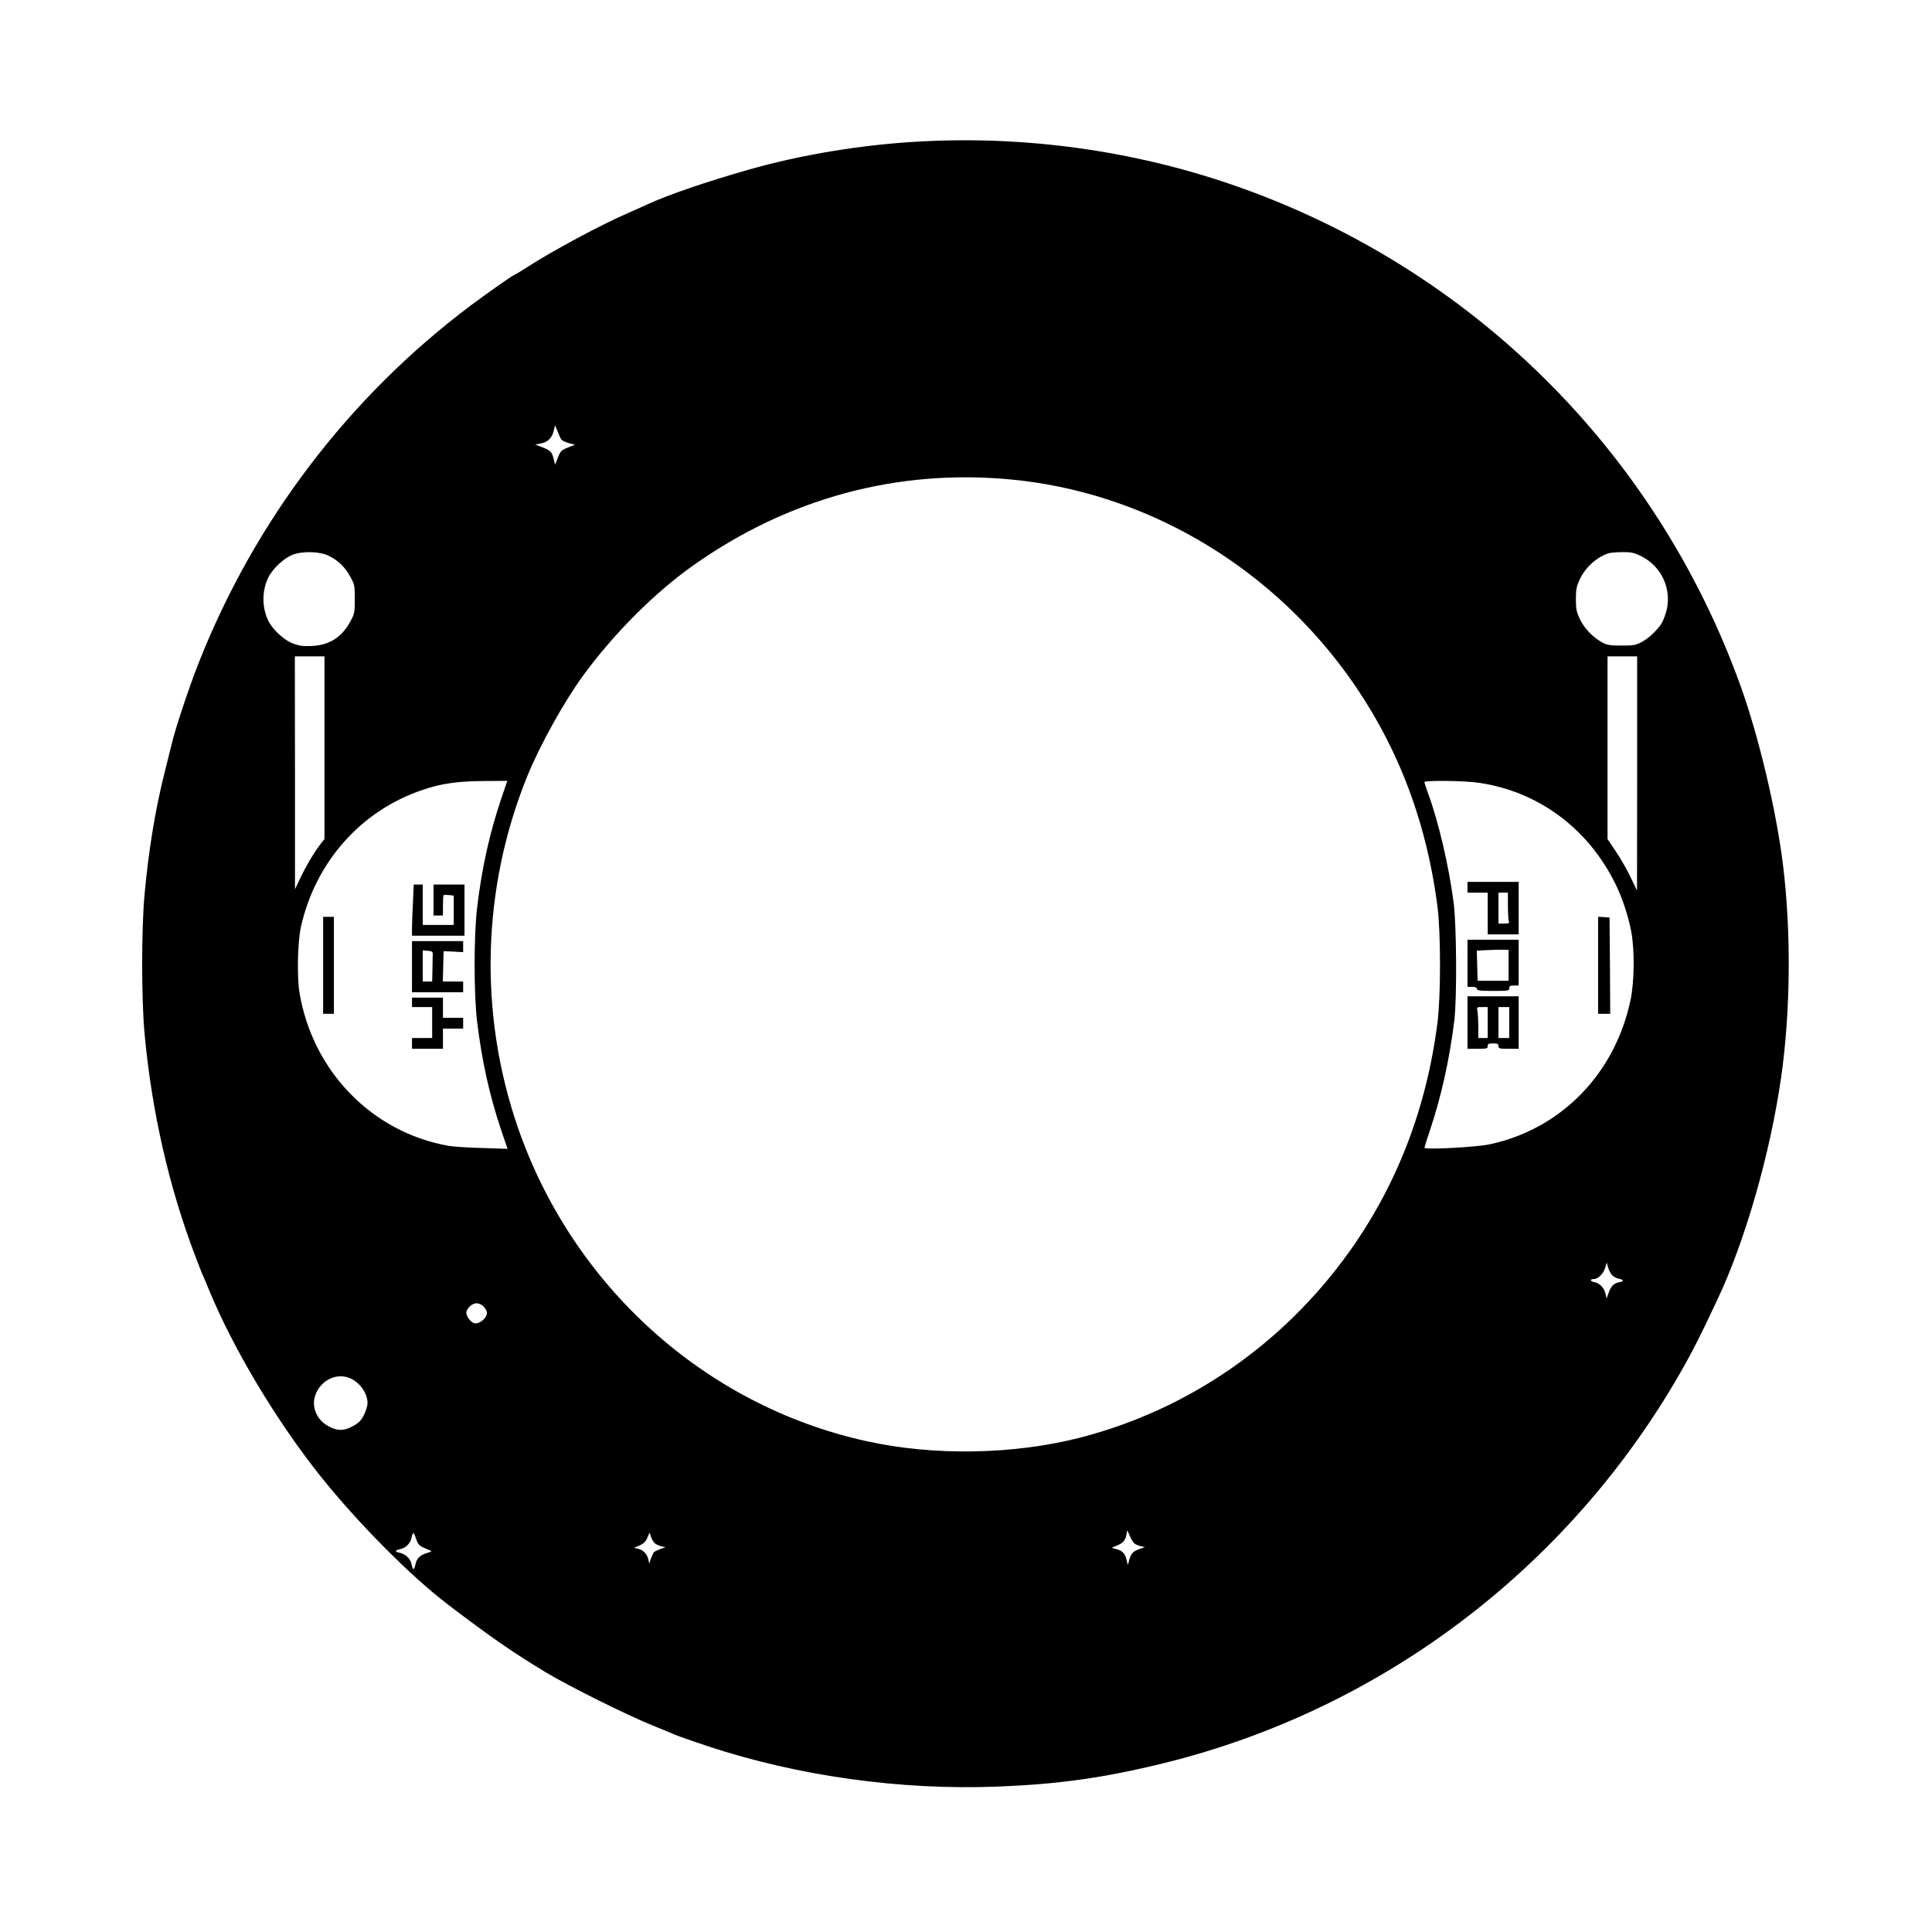
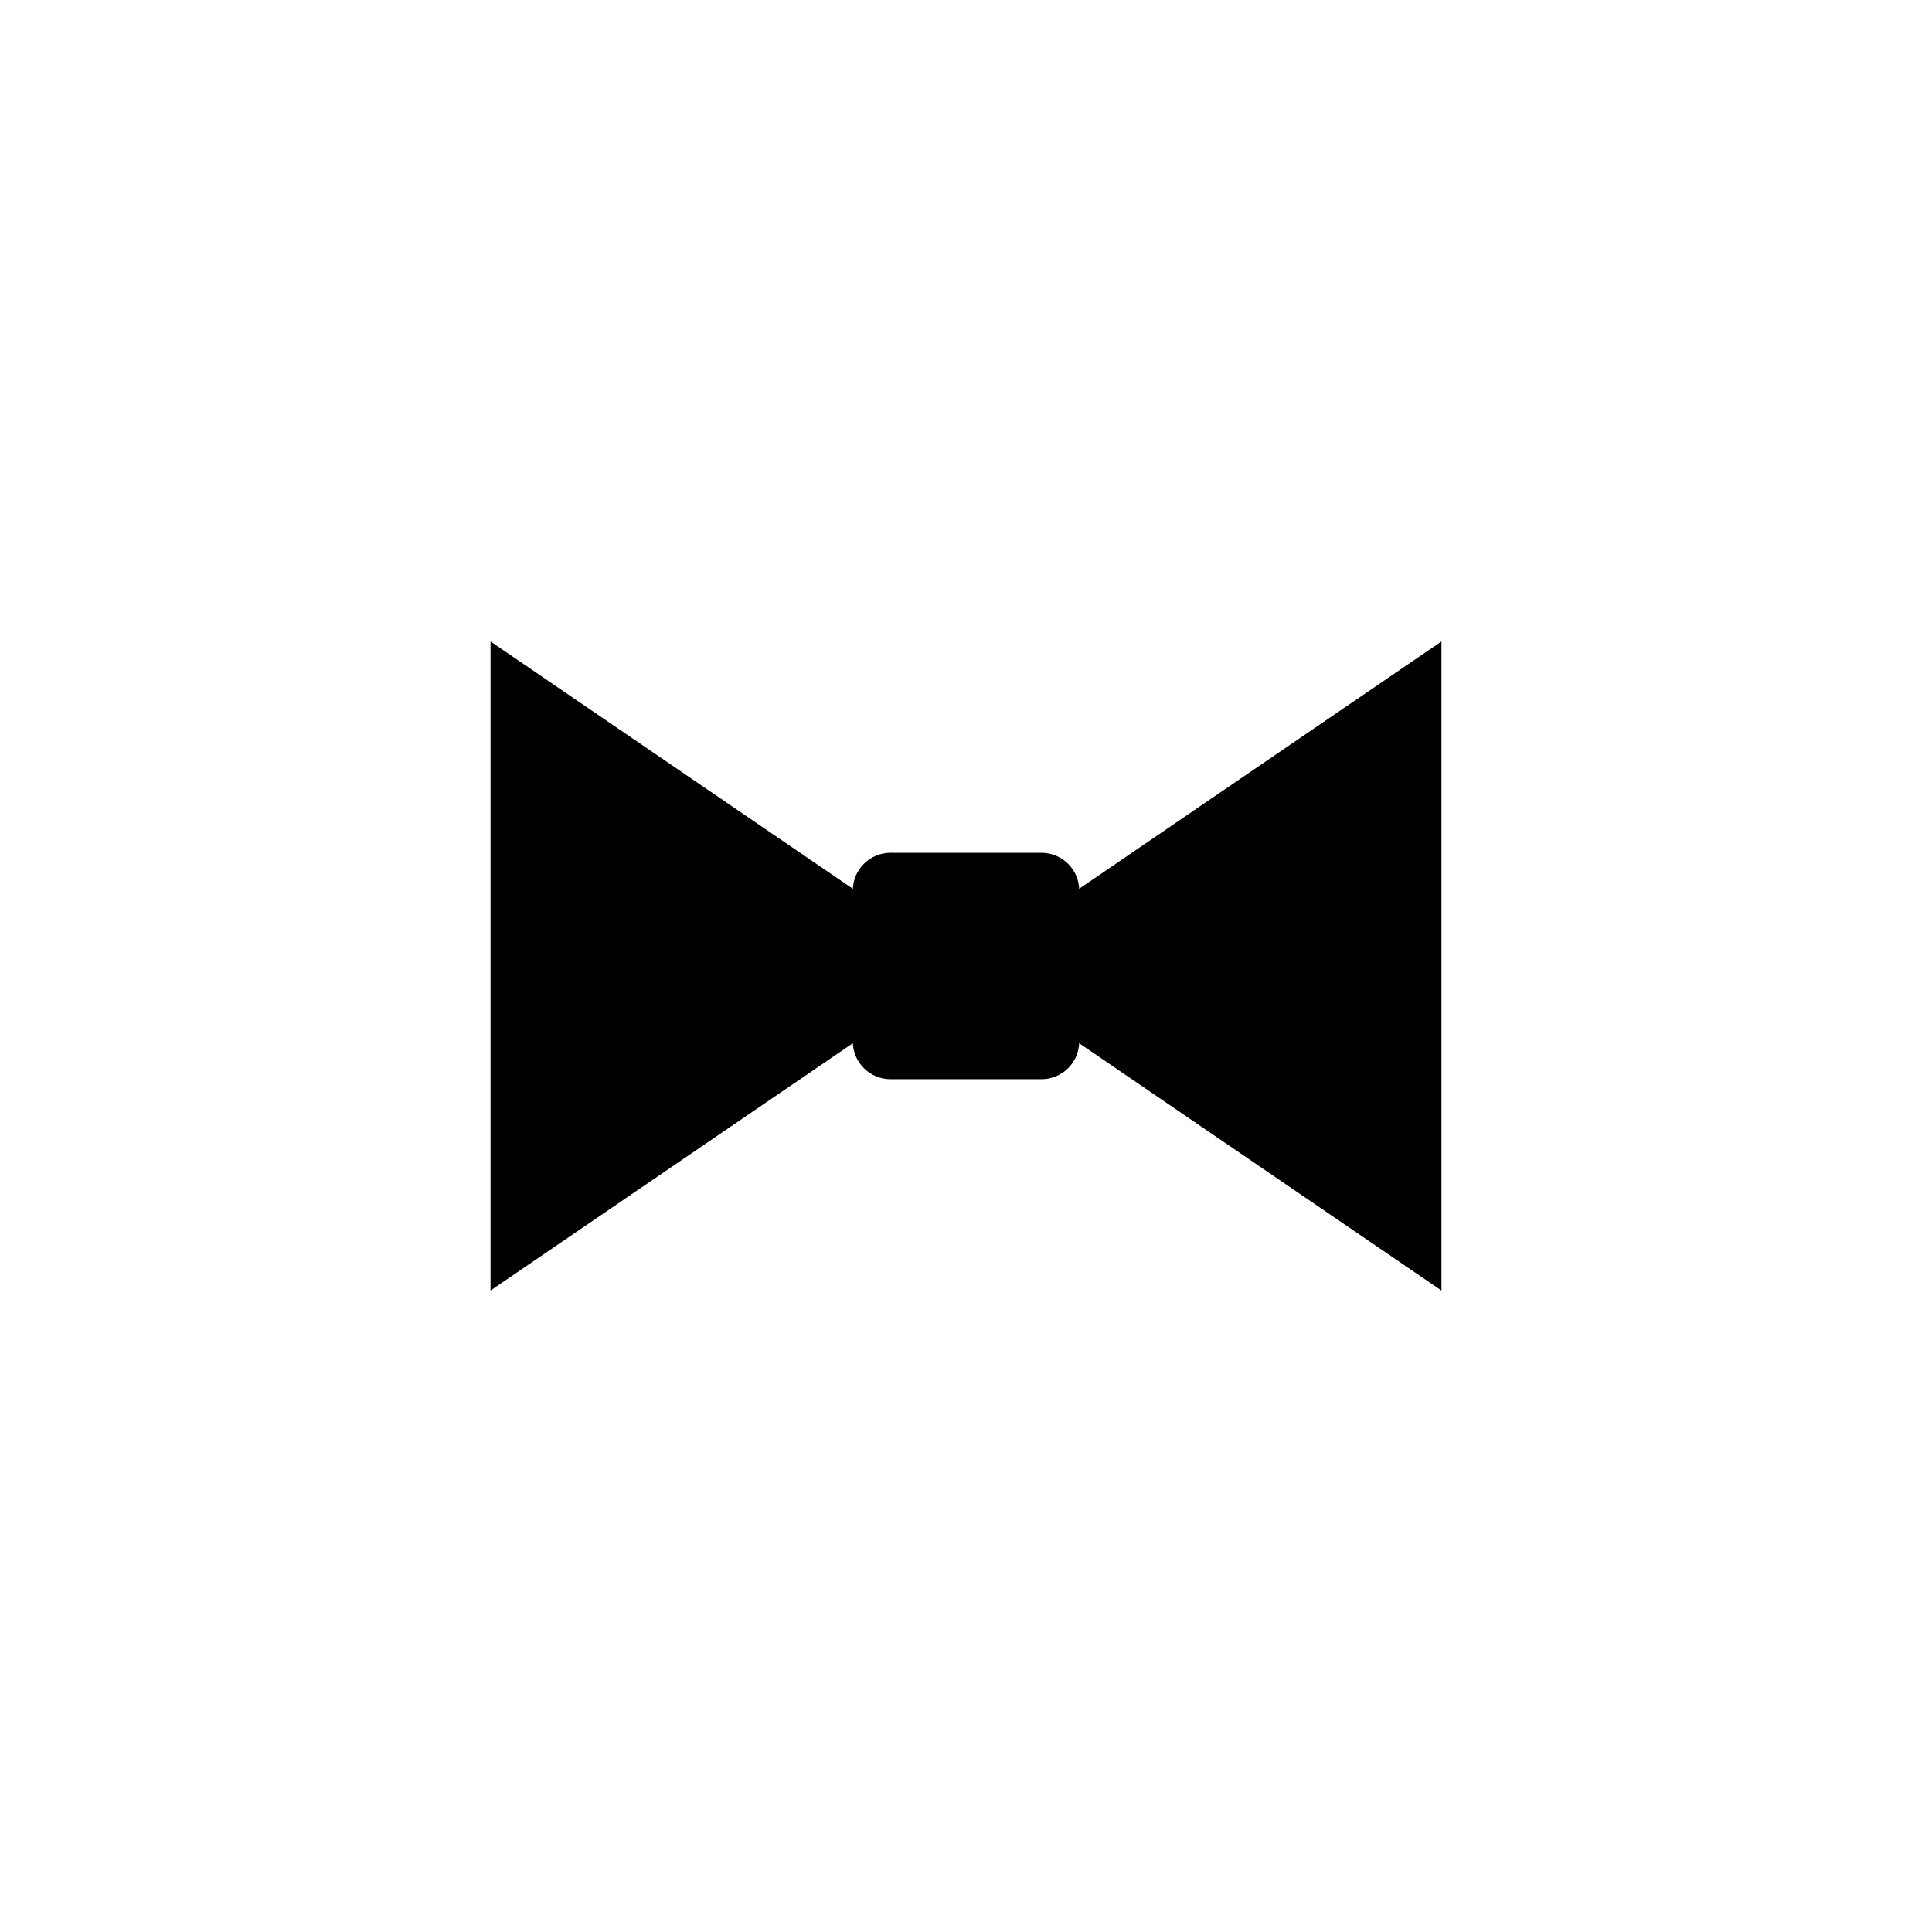
- <svg xmlns="http://www.w3.org/2000/svg" version="1.0" width="1435pt" height="1435pt" viewBox="0 0 1435 1435" preserveAspectRatio="xMidYMid meet">
-   <g transform="translate(0,1435) scale(0.1,-0.1)" fill="#000000" stroke="none">
-     <path d="M6832 13299 c-428 -23 -883 -98 -1274 -210 -312 -89 -592 -185 -743 -254 -38 -18 -104 -47 -145 -65 -210 -91 -561 -280 -754 -404 -48 -31 -89 -56 -92 -56 -10 0 -191 -127 -329 -230 -902 -677 -1603 -1598 -2019 -2653 -73 -184 -178 -501 -201 -605 -2 -9 -24 -96 -48 -192 -72 -282 -122 -585 -153 -920 -24 -255 -24 -785 0 -1040 53 -577 183 -1144 377 -1651 27 -71 53 -138 58 -147 5 -9 23 -53 41 -97 181 -441 504 -980 831 -1390 277 -347 669 -742 949 -955 316 -241 486 -358 730 -505 175 -104 592 -312 785 -390 77 -31 154 -63 172 -71 18 -8 126 -46 240 -84 672 -222 1432 -328 2153 -300 457 18 790 65 1238 175 1640 405 3043 1480 3871 2967 72 130 110 205 237 475 206 435 392 1084 473 1648 70 486 76 1075 15 1575 -49 403 -178 950 -314 1330 -631 1758 -2020 3126 -3787 3731 -737 252 -1528 361 -2311 318z m-2661 -2215 c6 -8 32 -19 56 -26 l44 -11 -53 -21 c-48 -19 -55 -26 -74 -74 l-21 -53 -11 44 c-13 52 -24 62 -89 87 l-48 18 38 7 c54 10 85 39 99 92 l11 45 18 -46 c10 -26 23 -54 30 -62z m3334 -295 c981 -92 1894 -618 2492 -1436 371 -508 596 -1084 680 -1738 25 -197 25 -662 0 -860 -81 -636 -301 -1207 -657 -1705 -489 -683 -1190 -1168 -1989 -1376 -498 -129 -1095 -140 -1601 -27 -1196 265 -2179 1153 -2585 2333 -291 847 -265 1775 71 2604 95 233 275 557 416 749 229 313 532 616 818 818 704 498 1512 717 2355 638z m-5064 -567 c70 -34 122 -84 160 -154 33 -60 34 -67 34 -168 0 -101 -1 -108 -34 -168 -63 -116 -156 -175 -286 -180 -64 -3 -92 1 -138 18 -69 26 -152 103 -185 171 -47 98 -47 220 0 318 31 65 116 145 180 170 73 29 203 26 269 -7z m9739 2 c162 -75 244 -255 194 -424 -9 -29 -23 -65 -32 -79 -30 -49 -97 -113 -147 -139 -45 -24 -61 -27 -150 -27 -86 0 -106 3 -144 23 -70 38 -135 106 -167 175 -25 53 -29 75 -29 147 0 72 4 94 29 147 41 89 128 167 216 194 14 4 59 8 100 8 60 1 86 -4 130 -25z m-9770 -1428 l0 -678 -29 -37 c-44 -55 -110 -167 -152 -256 l-38 -80 0 865 -1 865 110 0 110 0 0 -679z m9750 -191 l-1 -870 -45 94 c-24 52 -73 138 -109 192 l-65 97 0 679 0 678 110 0 110 0 0 -870z m-8437 -187 c-87 -259 -144 -514 -179 -808 -25 -202 -25 -648 0 -850 36 -295 92 -546 180 -809 l46 -134 -188 6 c-103 3 -215 10 -249 16 -570 100 -1013 556 -1109 1141 -19 115 -13 377 11 485 108 484 448 866 907 1019 138 47 260 64 460 65 l166 1 -45 -132z m7267 117 c437 -66 802 -336 1005 -743 54 -107 100 -247 122 -366 25 -136 22 -372 -6 -503 -115 -549 -518 -961 -1049 -1073 -99 -21 -482 -41 -482 -25 0 4 20 68 45 142 81 242 142 519 177 803 20 165 17 700 -5 875 -35 270 -112 601 -188 807 -16 44 -29 84 -29 89 0 14 304 11 410 -6z m983 -3655 c9 -11 31 -23 47 -27 43 -8 45 -20 6 -27 -40 -8 -61 -29 -79 -82 l-14 -39 -7 32 c-11 47 -42 81 -81 89 -35 6 -39 24 -6 24 31 0 70 39 83 82 l12 40 10 -36 c6 -20 19 -45 29 -56z m-8386 -230 c12 -10 25 -29 28 -41 14 -44 -64 -107 -103 -83 -31 20 -54 61 -47 83 10 32 45 61 75 61 14 0 36 -9 47 -20z m-989 -536 c74 -31 131 -111 132 -185 0 -19 -12 -59 -26 -87 -20 -41 -37 -59 -78 -82 -69 -40 -123 -40 -192 0 -87 49 -125 151 -88 238 43 104 156 156 252 116z m5830 -1230 c9 -7 31 -15 47 -19 l30 -6 -38 -13 c-52 -19 -65 -32 -79 -80 l-11 -41 -7 30 c-12 53 -29 74 -72 87 l-41 12 34 14 c49 20 68 40 75 81 l7 36 19 -44 c10 -24 26 -50 36 -57z m-5288 -26 c19 -9 44 -20 55 -24 16 -5 10 -9 -27 -20 -51 -16 -75 -41 -84 -91 -8 -40 -19 -35 -28 11 -7 39 -45 74 -88 83 -38 7 -35 19 5 27 40 8 73 40 83 81 11 50 16 50 33 -1 13 -39 23 -53 51 -66z m1727 27 c10 -8 31 -17 47 -21 l30 -6 -38 -13 c-21 -8 -43 -18 -48 -23 -5 -5 -15 -27 -23 -48 l-13 -38 -6 31 c-9 40 -40 72 -77 80 l-30 6 41 18 c31 14 46 29 58 57 l17 39 11 -34 c7 -19 20 -41 31 -48z" />
-     <path d="M3067 7643 c-4 -75 -7 -160 -7 -190 l0 -53 195 0 195 0 0 190 0 190 -115 0 -115 0 0 -115 0 -115 35 0 35 0 0 73 c0 41 2 76 5 78 2 3 20 3 40 1 l35 -4 0 -109 0 -109 -115 0 -115 0 0 150 0 150 -33 0 -34 0 -6 -137z" />
-     <path d="M2400 7180 l0 -360 40 0 40 0 0 360 0 360 -40 0 -40 0 0 -360z" />
-     <path d="M3060 7170 l0 -190 190 0 190 0 0 40 0 40 -75 0 -76 0 3 113 3 112 73 -3 72 -4 0 41 0 41 -190 0 -190 0 0 -190z m154 88 c0 -16 -1 -66 -2 -113 l-2 -85 -35 0 -35 0 0 116 0 115 38 -3 c33 -3 37 -6 36 -30z" />
-     <path d="M3060 6905 l0 -35 75 0 75 0 0 -115 0 -115 -75 0 -75 0 0 -40 0 -40 115 0 115 0 0 75 0 75 75 0 75 0 0 40 0 40 -75 0 -75 0 0 75 0 75 -115 0 -115 0 0 -35z" />
-     <path d="M10900 7760 l0 -40 75 0 75 0 0 -155 0 -155 115 0 115 0 0 195 0 195 -190 0 -190 0 0 -40z m300 -132 c0 -51 3 -103 6 -115 6 -21 3 -23 -35 -23 l-41 0 0 115 0 115 35 0 35 0 0 -92z" />
-     <path d="M11870 7181 l0 -361 45 0 45 0 -2 358 -3 357 -42 3 -43 3 0 -360z" />
-     <path d="M10900 7195 l0 -175 35 0 c24 0 35 -5 35 -15 0 -12 20 -15 120 -15 113 0 120 1 120 20 0 16 7 20 35 20 l35 0 0 170 0 170 -190 0 -190 0 0 -175z m305 -15 l0 -115 -115 0 -115 0 -3 112 -3 112 73 4 c40 2 93 3 118 3 l45 -1 0 -115z" />
-     <path d="M10900 6755 l0 -195 75 0 c68 0 75 2 75 20 0 17 7 20 40 20 33 0 40 -3 40 -20 0 -18 7 -20 75 -20 l75 0 0 195 0 195 -190 0 -190 0 0 -195z m150 0 l0 -115 -35 0 -35 0 0 84 c0 46 -3 98 -6 115 -6 31 -6 31 35 31 l41 0 0 -115z m160 0 l0 -115 -40 0 -40 0 0 115 0 115 40 0 40 0 0 -115z" />
-   </g>
+ <svg xmlns="http://www.w3.org/2000/svg" viewBox="0 0 512 512" width="512" height="512">
+   <path d="M256 256 L130 170 L130 342 Z" fill="#000000" />
+   <path d="M256 256 L382 170 L382 342 Z" fill="#000000" />
+   <rect x="226" y="226" width="60" height="60" rx="10" fill="#000000" />
</svg>
